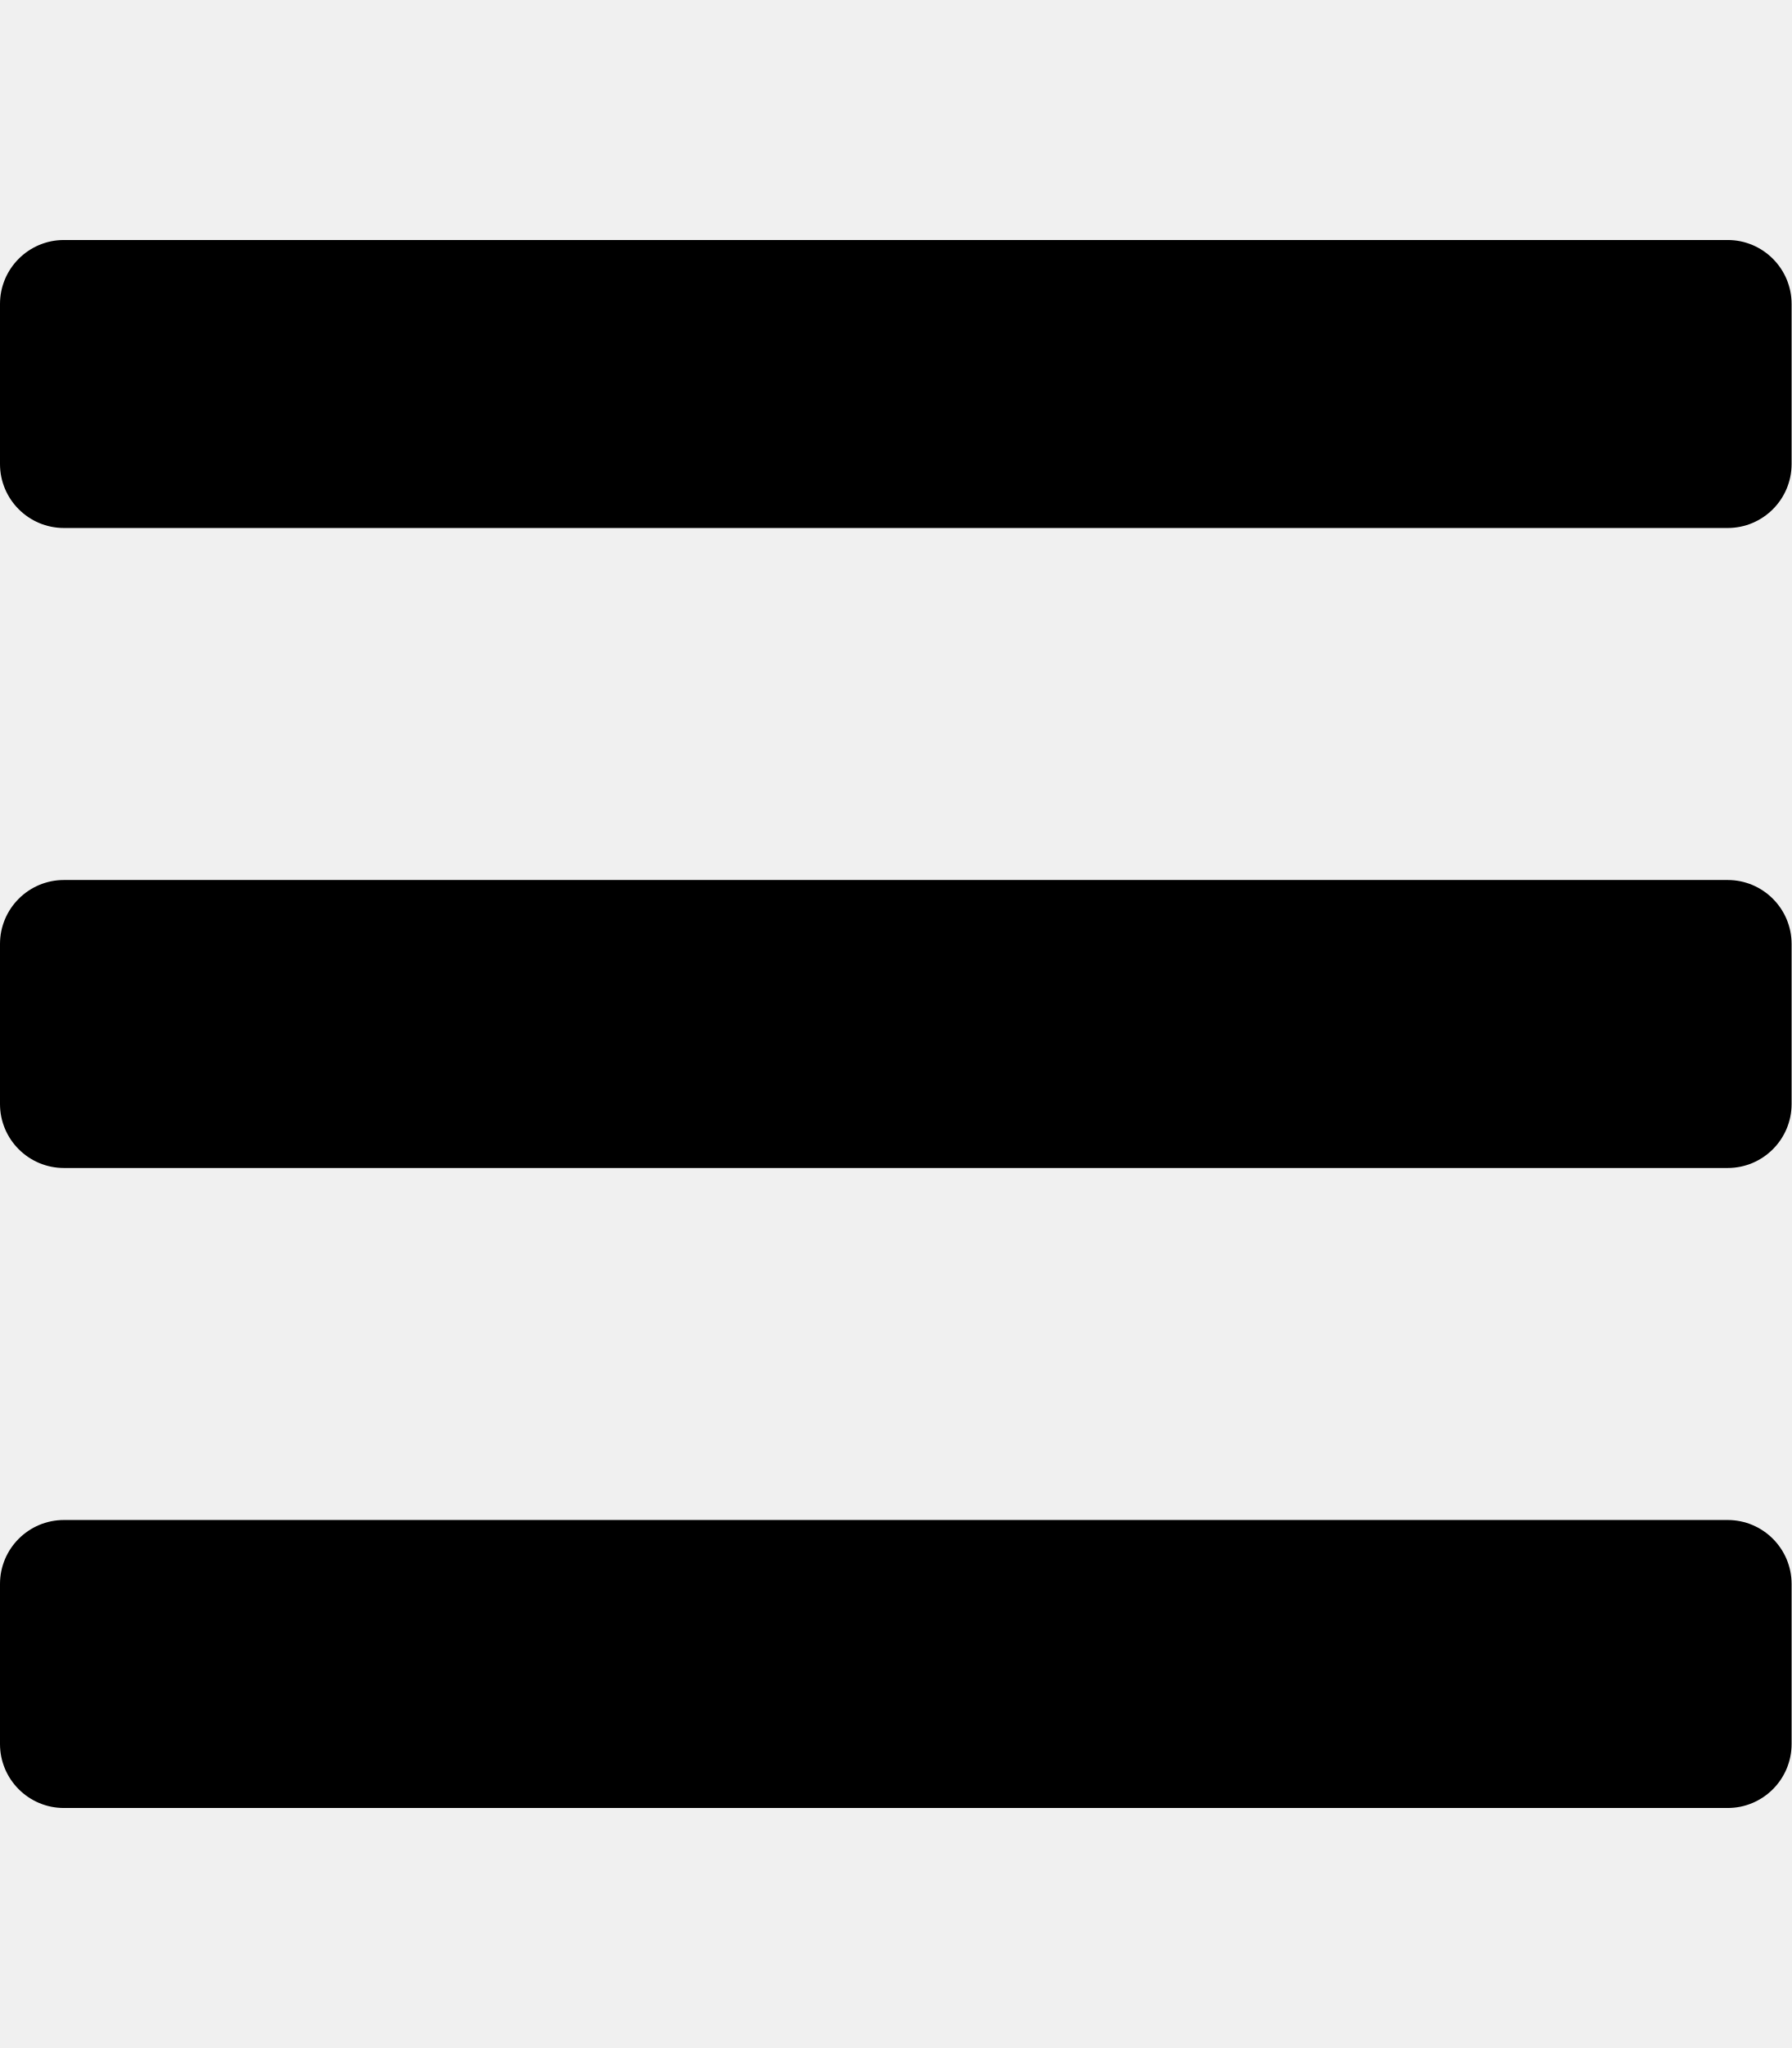
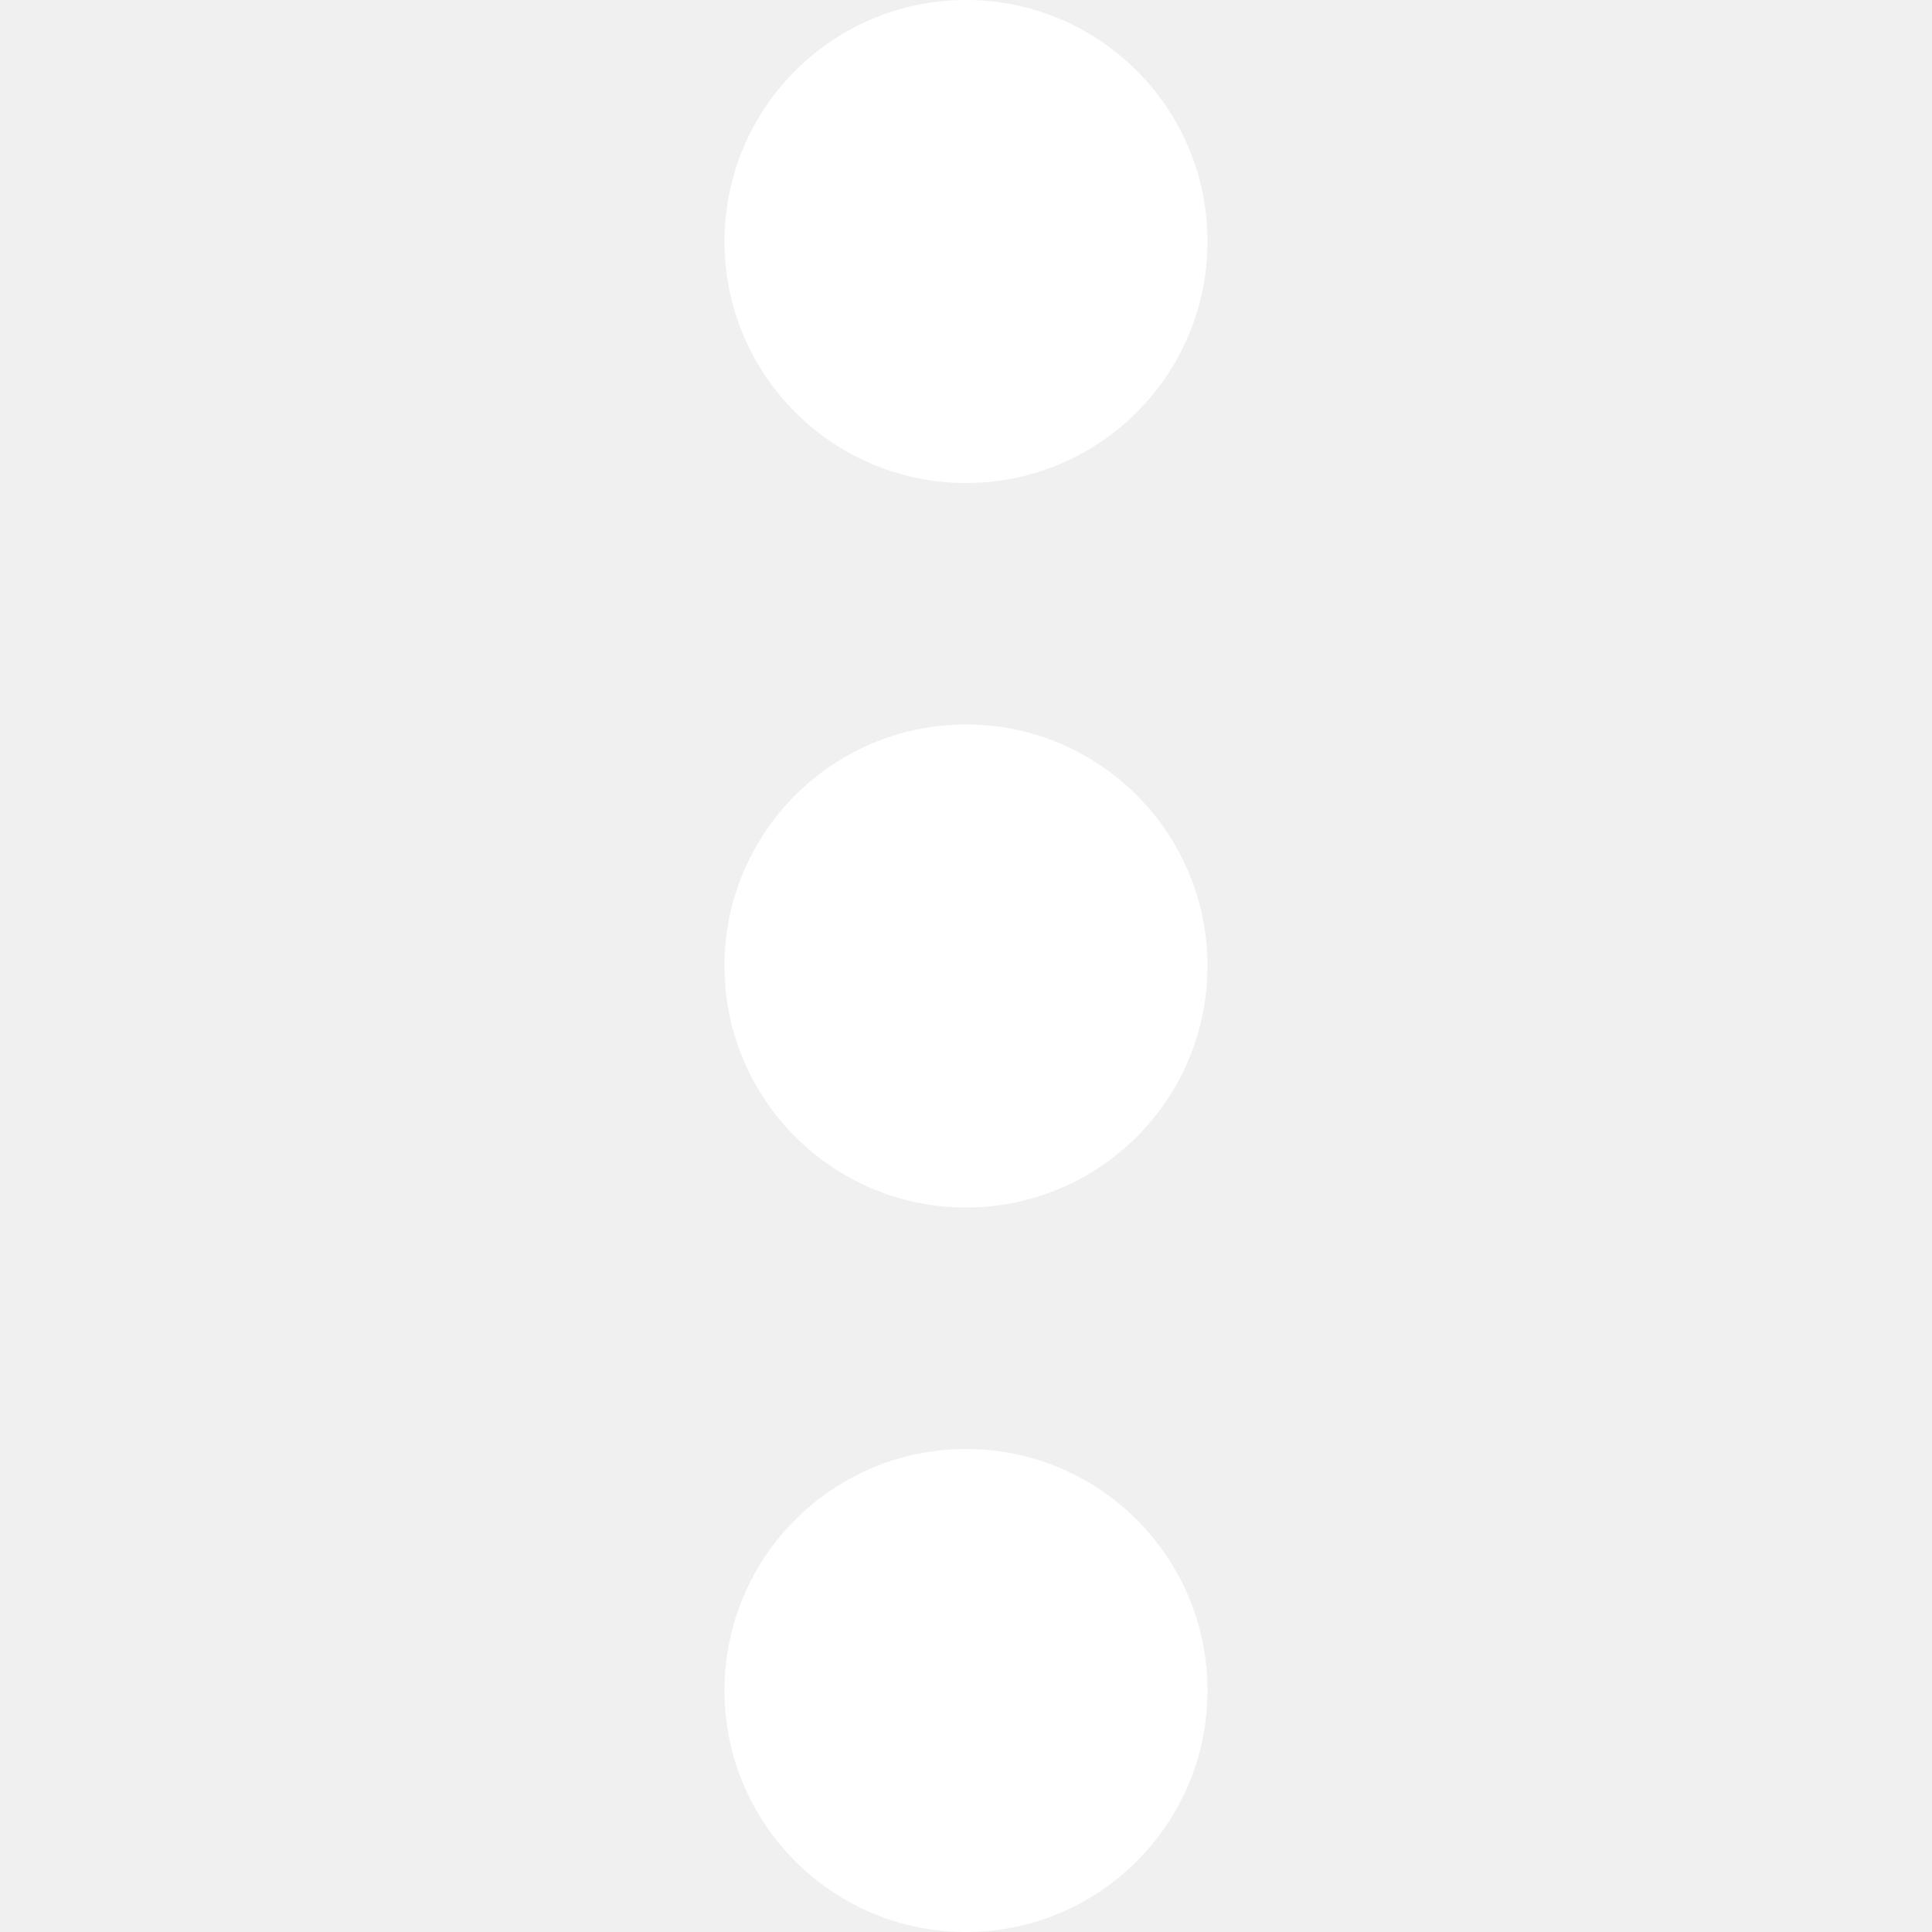
- <svg xmlns="http://www.w3.org/2000/svg" aria-hidden="true" focusable="false" data-prefix="fas" data-icon="bars" class="svg-inline--fa fa-bars fa-w-14" role="img" viewBox="0 0 448 512">
-   <path fill="currentColor" d="M16 132h416c8.837 0 16-7.163 16-16V76c0-8.837-7.163-16-16-16H16C7.163 60 0 67.163 0 76v40c0 8.837 7.163 16 16 16zm0 160h416c8.837 0 16-7.163 16-16v-40c0-8.837-7.163-16-16-16H16c-8.837 0-16 7.163-16 16v40c0 8.837 7.163 16 16 16zm0 160h416c8.837 0 16-7.163 16-16v-40c0-8.837-7.163-16-16-16H16c-8.837 0-16 7.163-16 16v40c0 8.837 7.163 16 16 16z" />
+ <svg xmlns="http://www.w3.org/2000/svg" version="1.1" id="Capa_1" x="0px" y="0px" viewBox="0 0 512 512" style="enable-background:new 0 0 512 512;" xml:space="preserve" width="512px" height="512px">
+   <g>
+     <g>
+       <g>
+         <g>
+           <circle cx="256" cy="256" r="64" data-original="#000000" class="active-path" data-old_color="#000000" fill="#FFFFFF" />
+           <circle cx="256" cy="448" r="64" data-original="#000000" class="active-path" data-old_color="#000000" fill="#FFFFFF" />
+           <circle cx="256" cy="64" r="64" data-original="#000000" class="active-path" data-old_color="#000000" fill="#FFFFFF" />
+         </g>
+       </g>
+     </g>
+   </g>
</svg>
